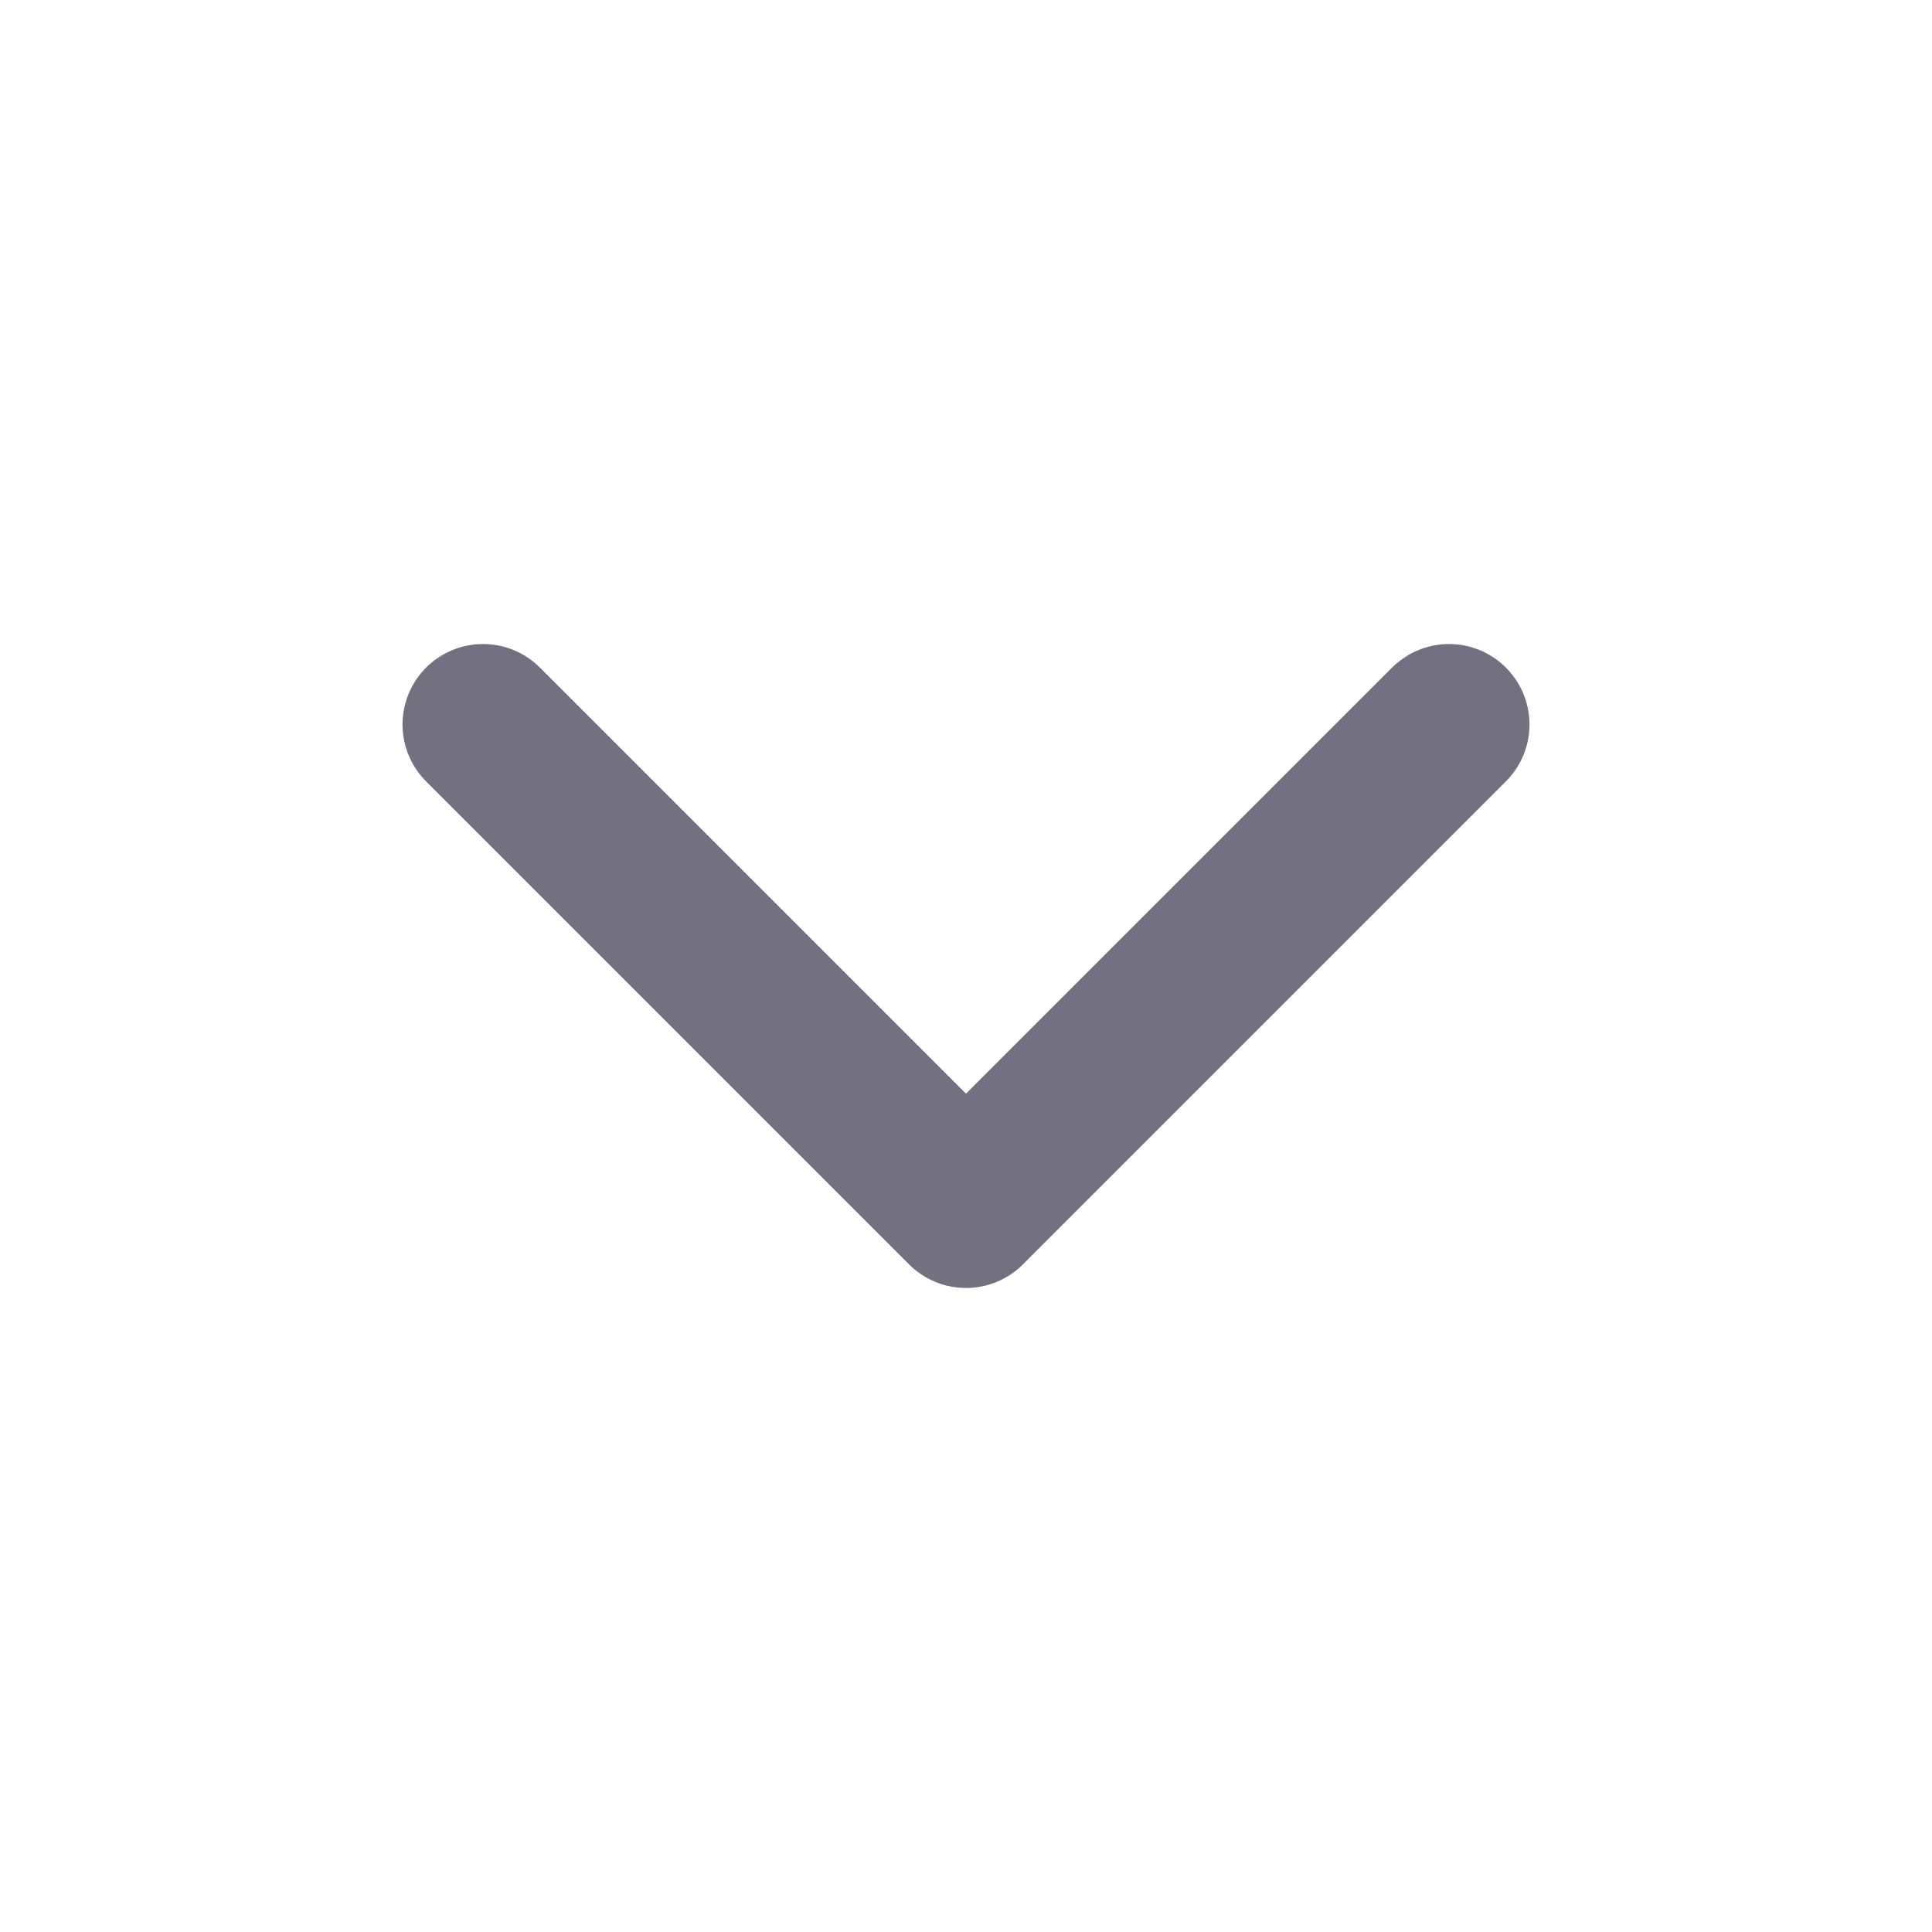
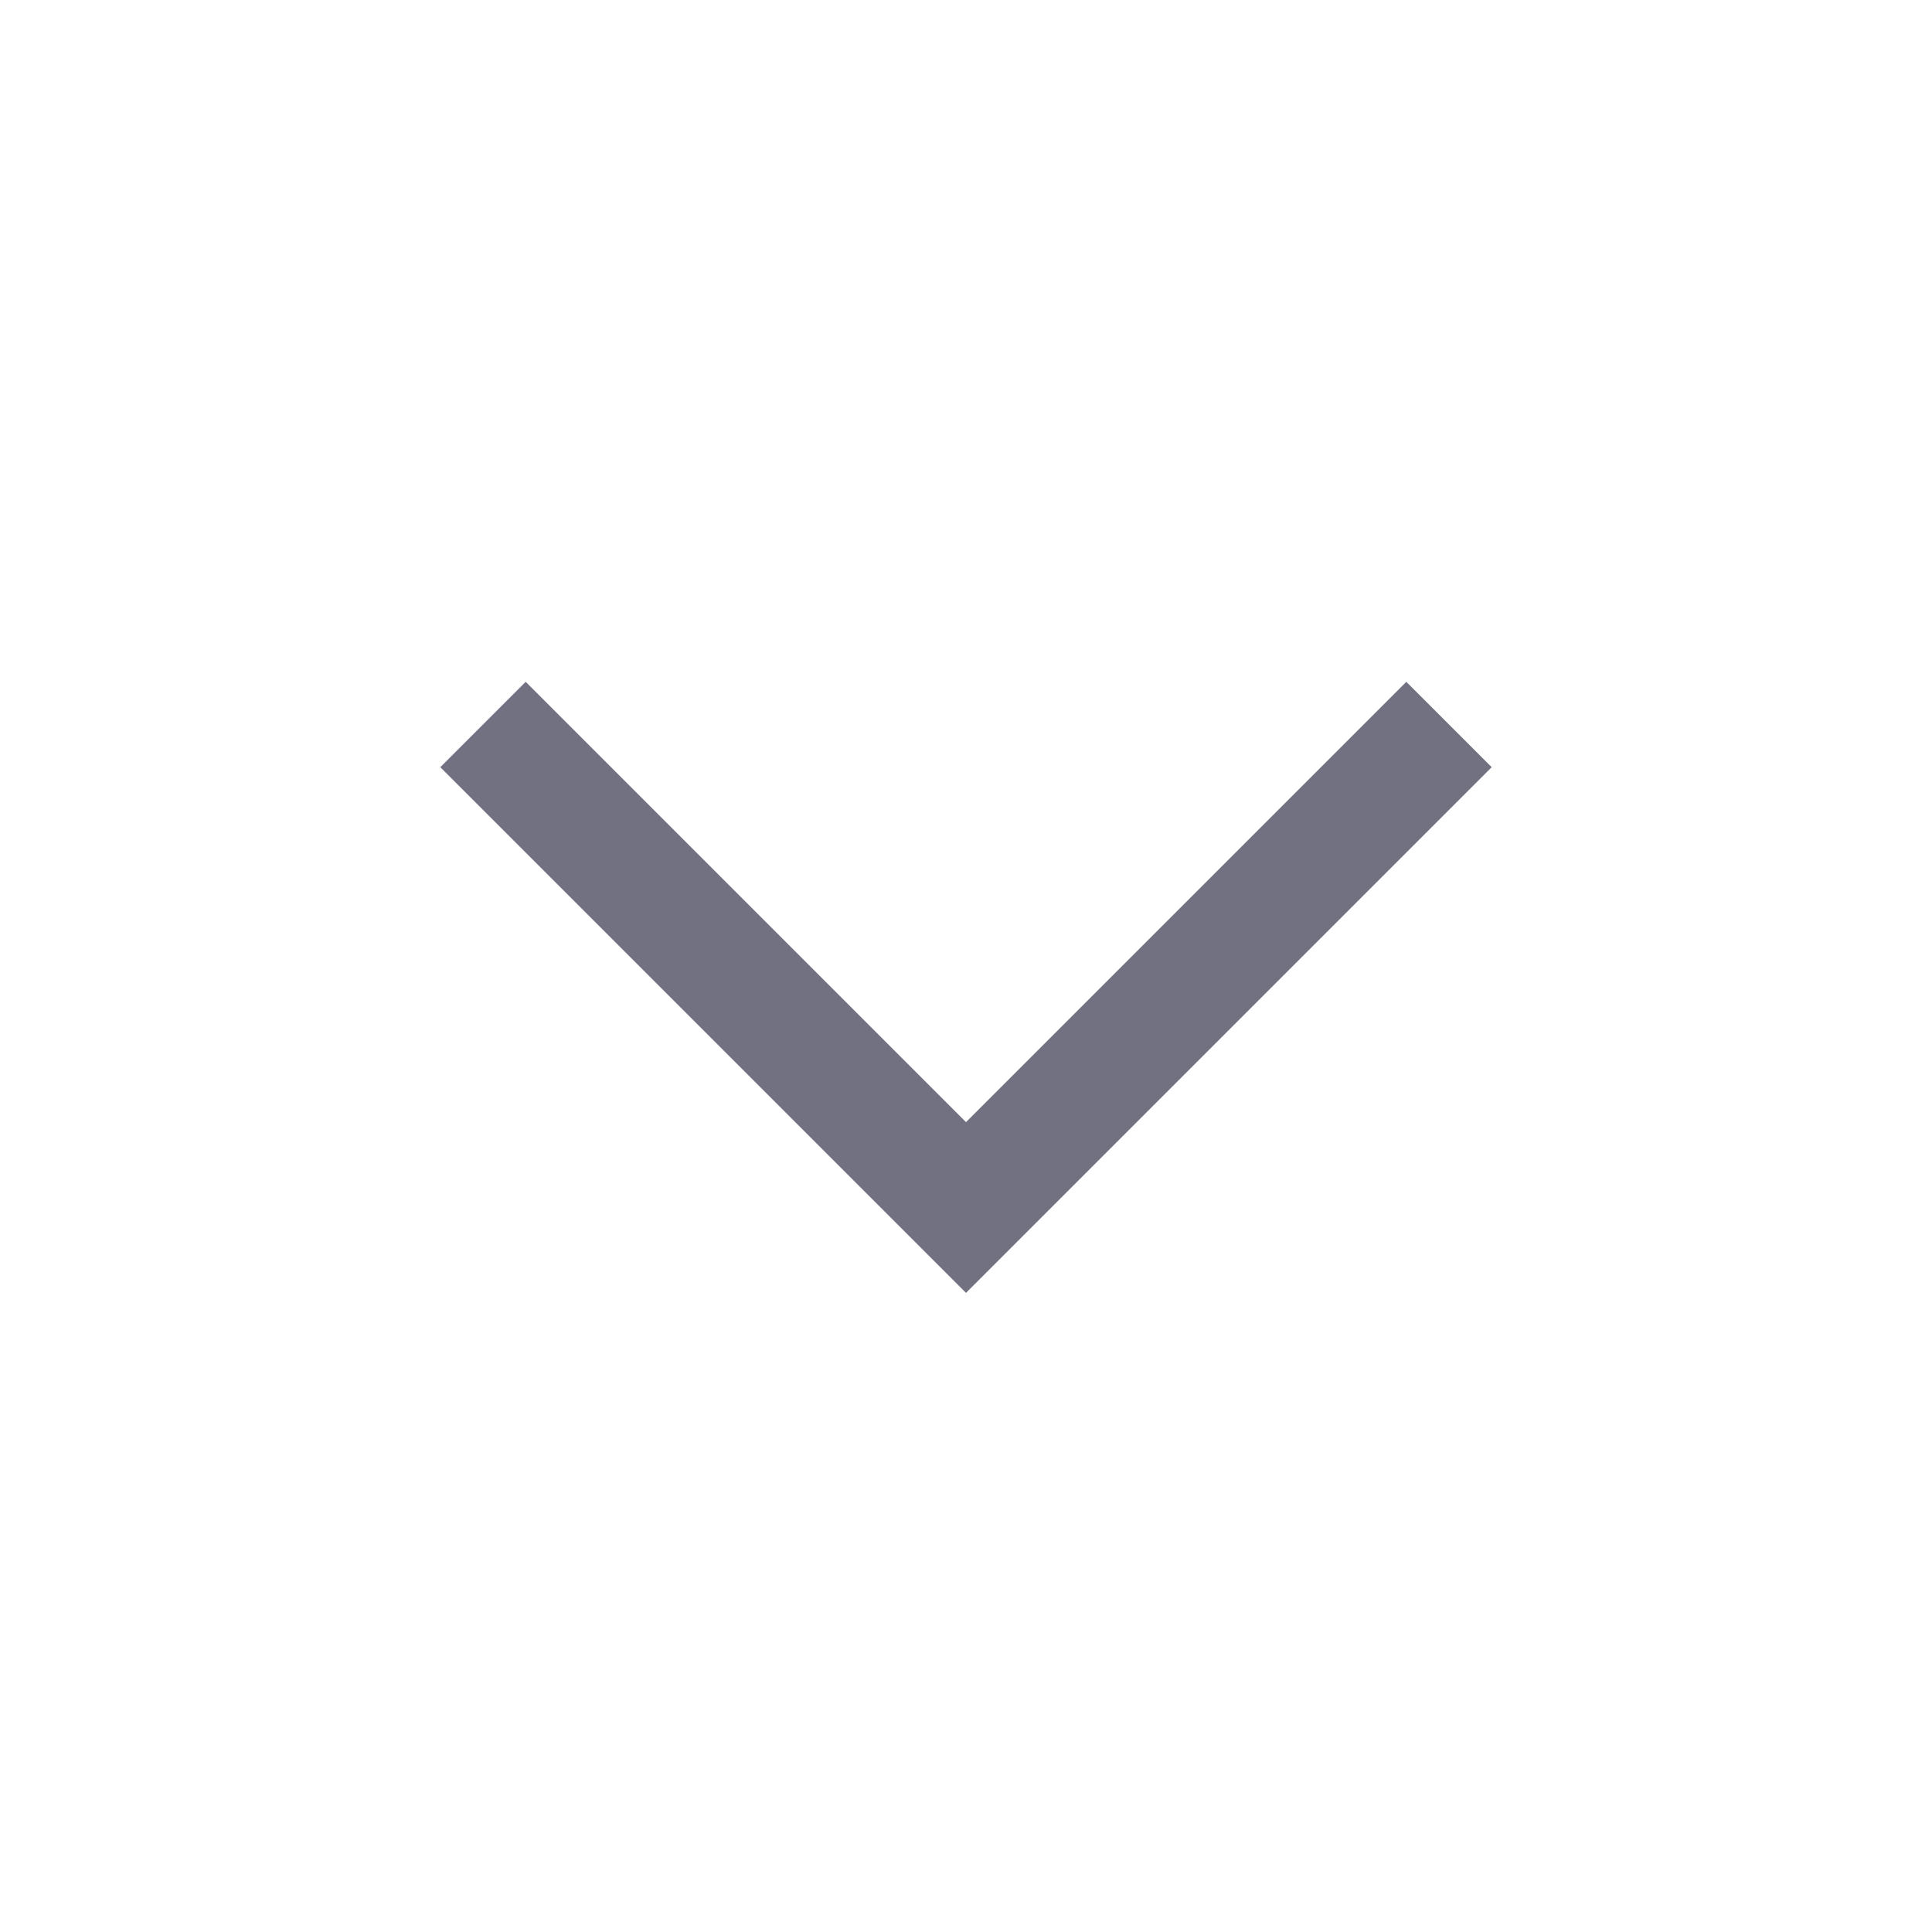
<svg xmlns="http://www.w3.org/2000/svg" width="16" height="16" viewBox="0 0 16 16" fill="none">
-   <path d="M4 6L8 10L12 6" stroke="#717182" stroke-width="1.333" stroke-linecap="round" stroke-linejoin="round" />
+   <path d="M4 6L8 10L12 6" stroke="#717182" strokeWidth="1.333" strokeLinecap="round" strokeLinejoin="round" />
</svg>
